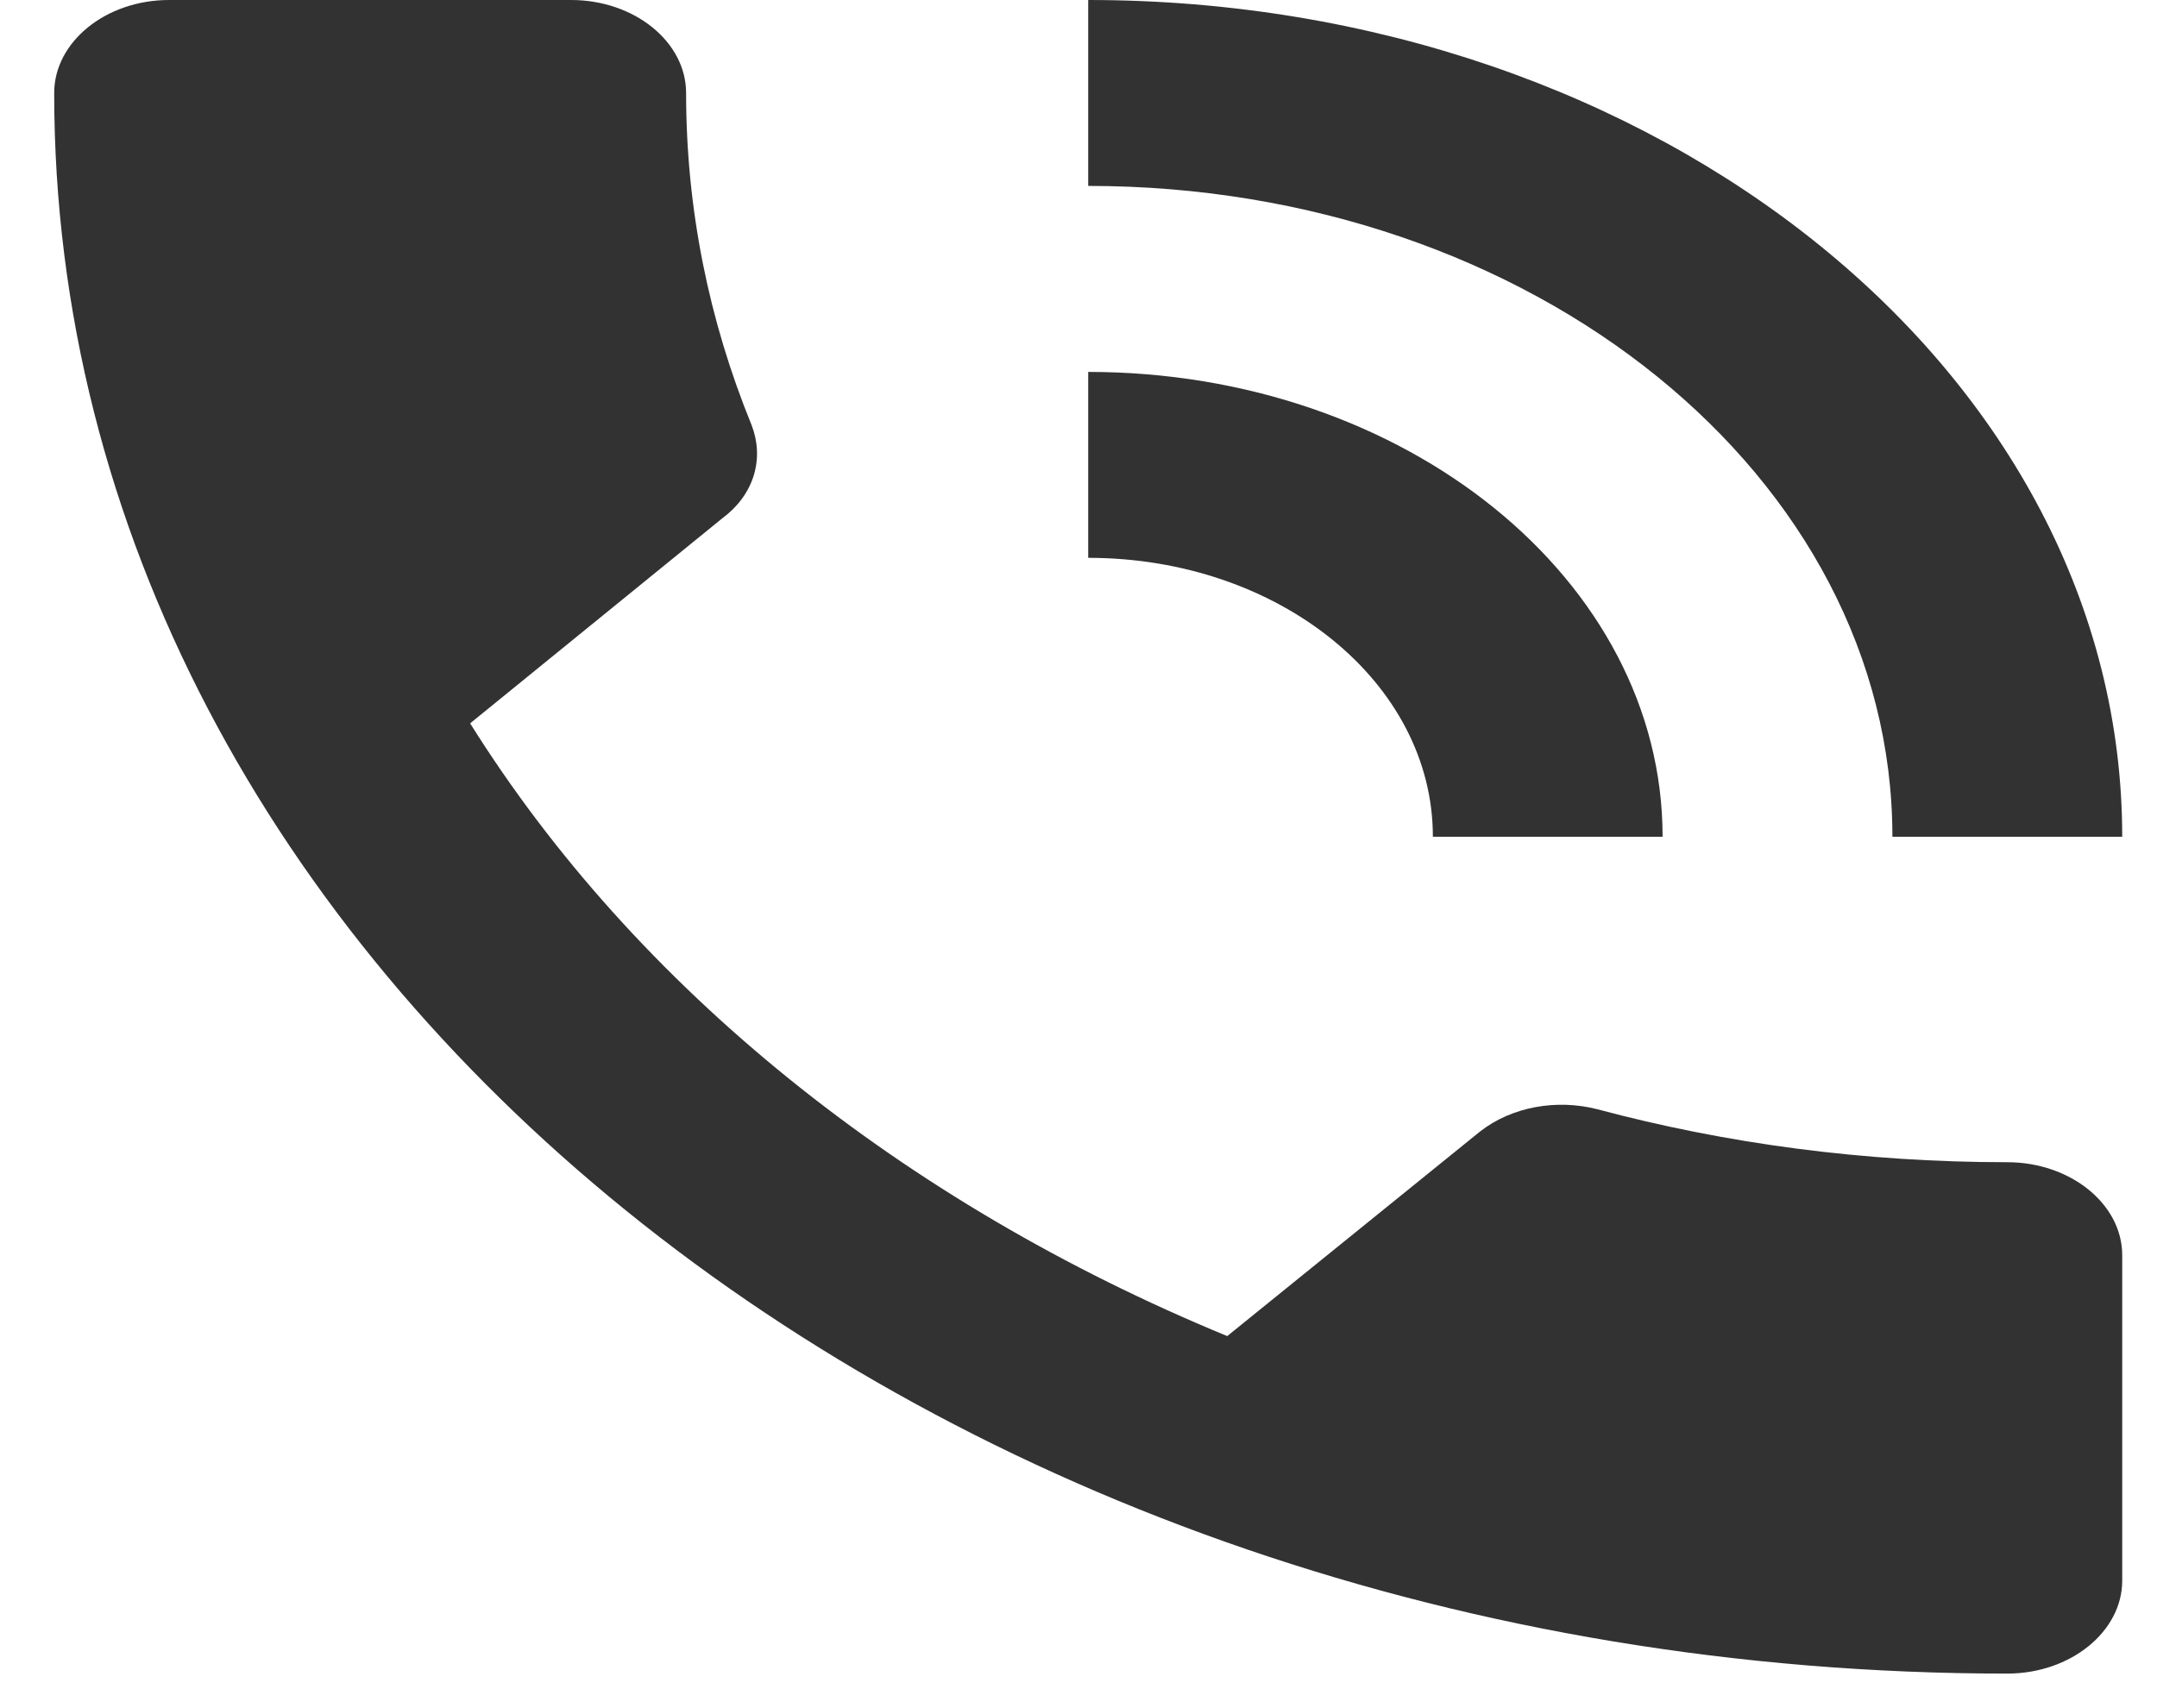
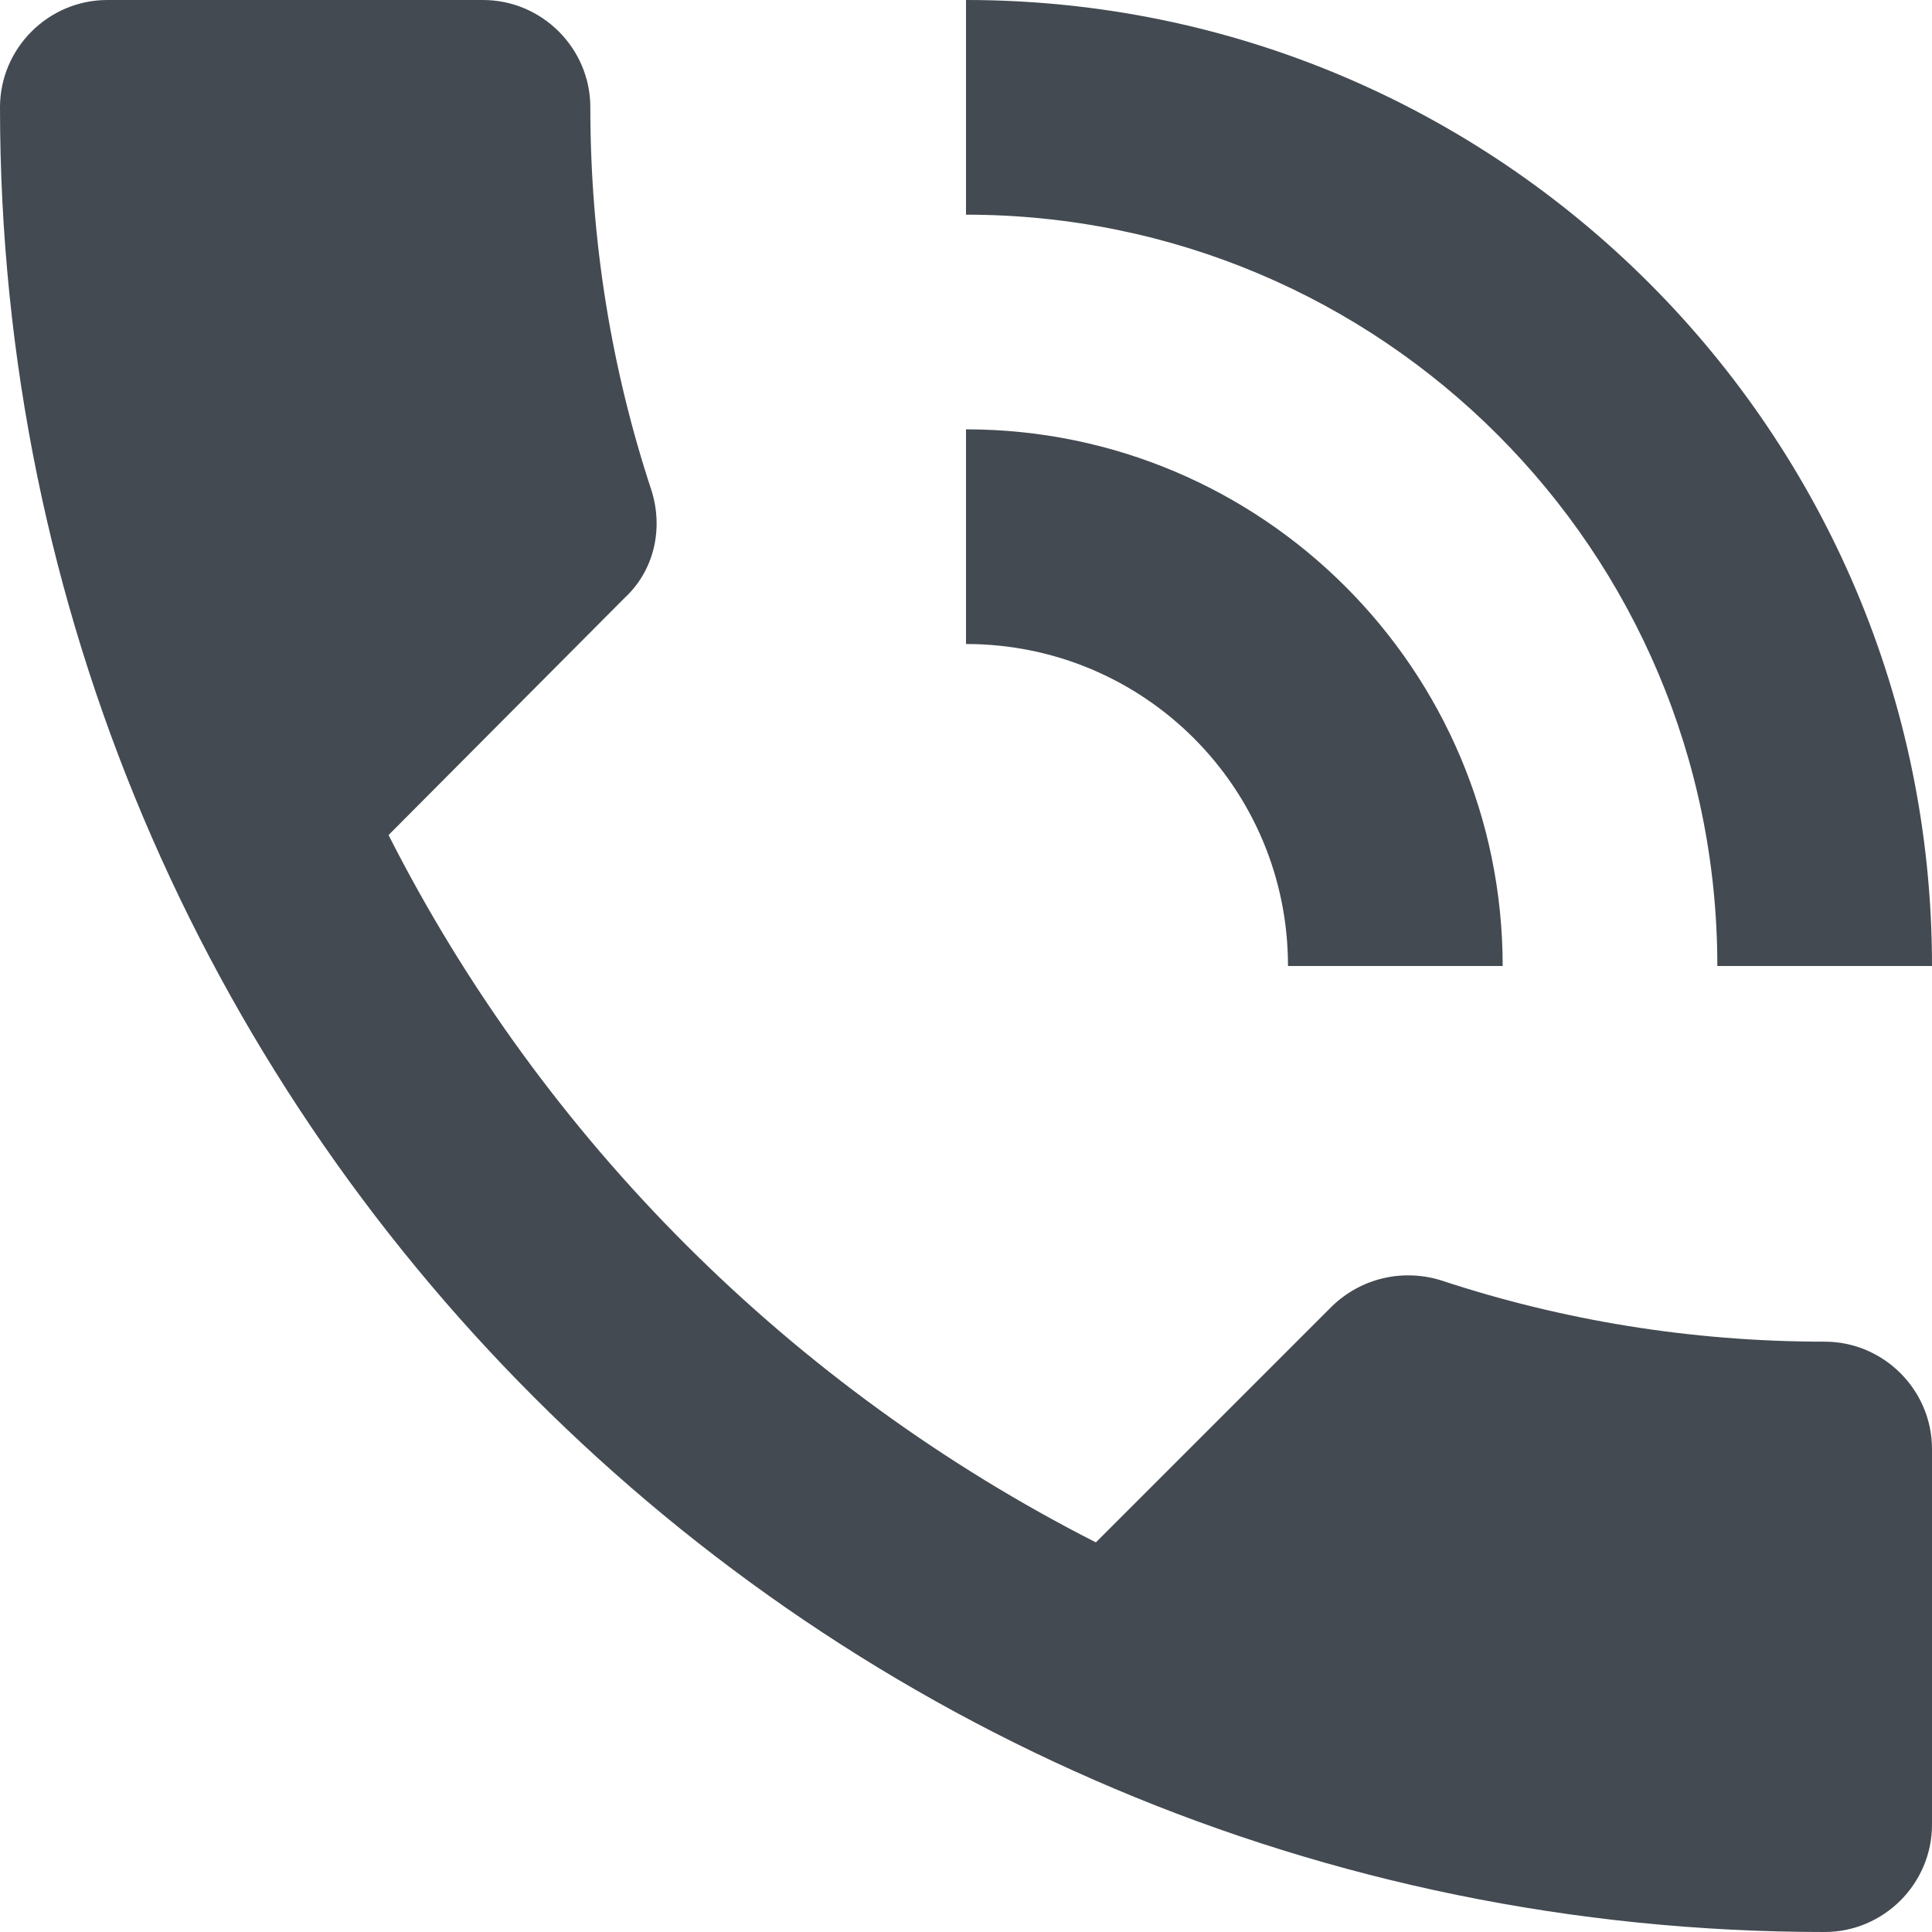
- <svg xmlns="http://www.w3.org/2000/svg" width="24" height="19" viewBox="0 0 24 19" fill="none">
-   <path d="M22.334 12.934C20.736 12.934 19.202 12.727 17.771 12.344C17.323 12.23 16.825 12.313 16.467 12.593L13.655 14.869C10.037 13.379 7.071 10.989 5.231 8.05L8.043 5.763C8.401 5.494 8.503 5.091 8.362 4.729C7.889 3.57 7.634 2.328 7.634 1.035C7.634 0.466 7.059 0 6.355 0H1.881C1.178 0 0.603 0.466 0.603 1.035C0.603 10.751 10.331 18.625 22.334 18.625C23.037 18.625 23.613 18.159 23.613 17.59V13.969C23.613 13.4 23.037 12.934 22.334 12.934ZM21.056 9.312H23.613C23.613 4.17 18.461 0 12.108 0V2.069C17.055 2.069 21.056 5.308 21.056 9.312ZM15.943 9.312H18.499C18.499 6.457 15.636 4.139 12.108 4.139V6.208C14.23 6.208 15.943 7.595 15.943 9.312Z" fill="#323232" />
+ <svg xmlns="http://www.w3.org/2000/svg" width="18" height="18" viewBox="0 0 18 18" fill="none">
+   <path d="M17 12.5C15.75 12.5 14.55 12.3 13.43 11.93C13.08 11.82 12.69 11.9 12.41 12.17L10.21 14.37C7.38 12.93 5.06 10.62 3.62 7.78L5.82 5.57C6.1 5.31 6.18 4.92 6.07 4.57C5.7 3.45 5.5 2.25 5.5 1C5.5 0.45 5.05 0 4.5 0H1C0.45 0 0 0.45 0 1C0 10.39 7.61 18 17 18C17.55 18 18 17.55 18 17V13.5C18 12.95 17.55 12.5 17 12.5ZM16 9H18C18 4.03 13.97 0 9 0V2C12.87 2 16 5.13 16 9ZM12 9H14C14 6.24 11.76 4 9 4V6C10.66 6 12 7.34 12 9Z" fill="#434A51" />
</svg>
